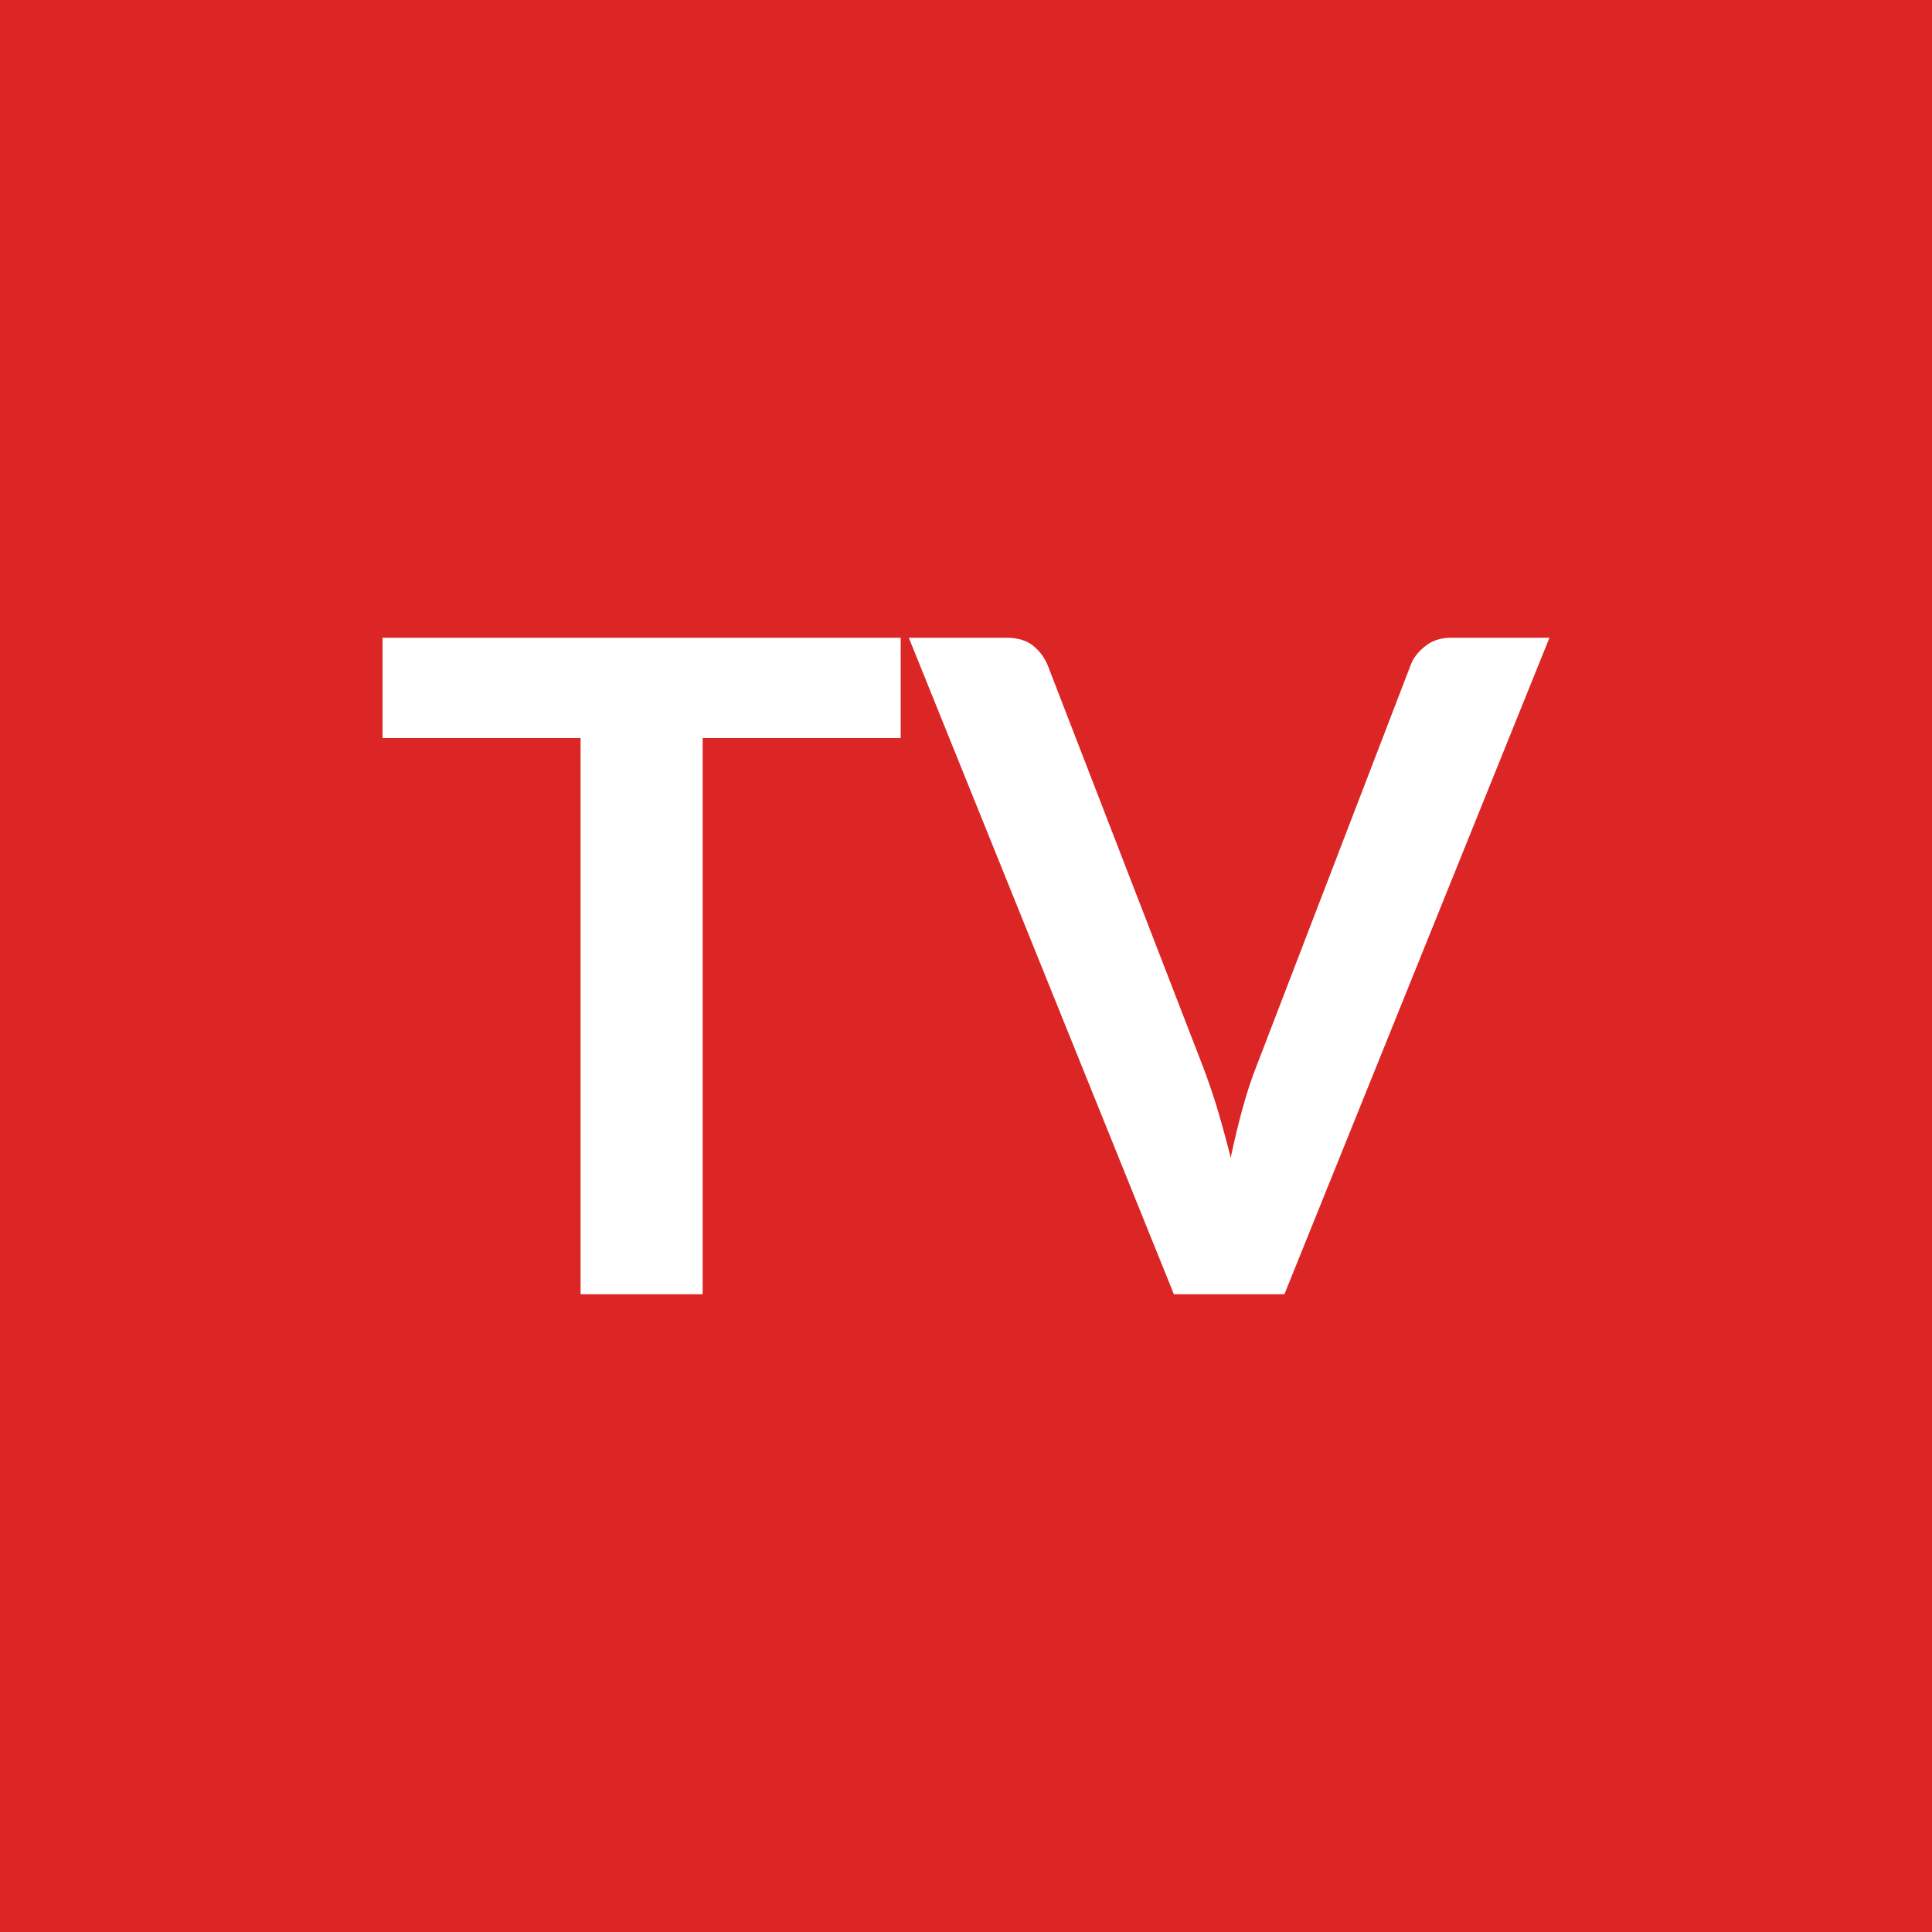
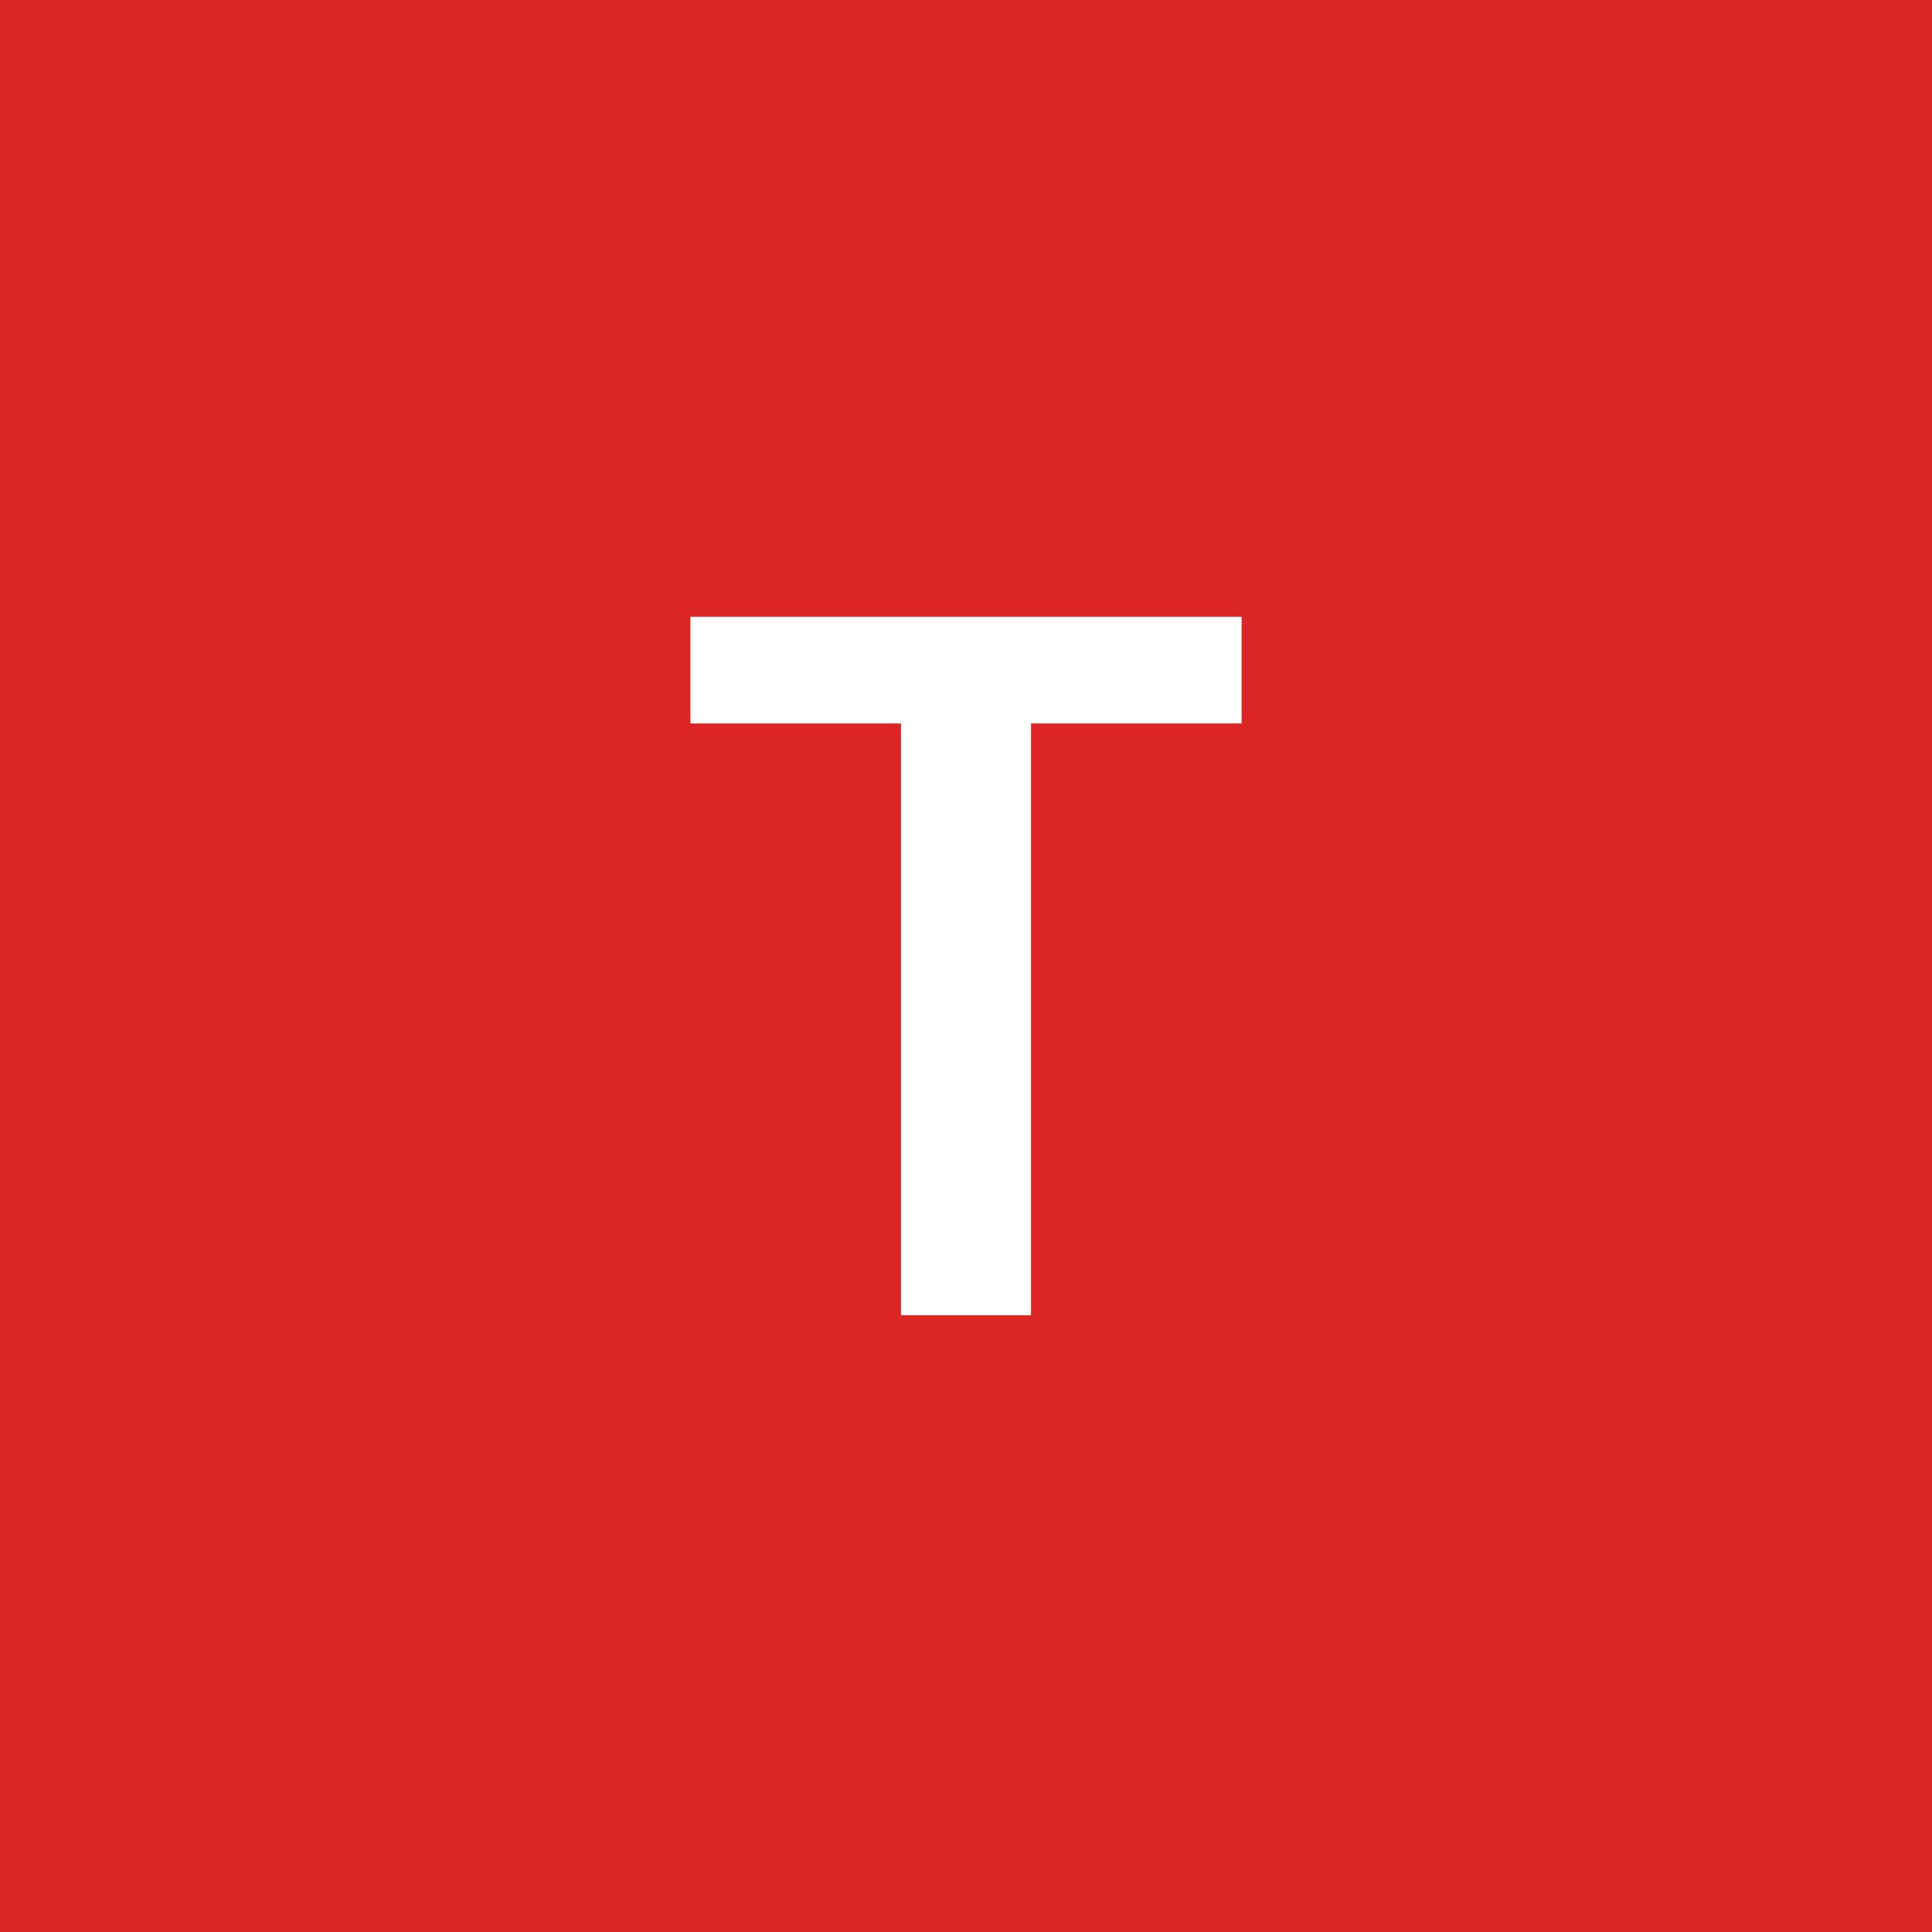
<svg xmlns="http://www.w3.org/2000/svg" width="100" height="100" viewBox="0 0 100 100">
  <rect width="100%" height="100%" fill="#dc2626" />
-   <path fill="#ffffff" d="M46.62 33.01v5.19H36.37v28.79h-6.32V38.2H19.8v-5.19zm28.48 0h5.1L66.48 66.99h-5.72L47.04 33.01h5.08q.82 0 1.34.4.51.4.77 1.03l8.02 20.73q.39 1.01.76 2.22.36 1.21.69 2.53.28-1.32.61-2.53t.73-2.22l7.97-20.73q.19-.54.74-.98.55-.45 1.35-.45" />
+   <path fill="#ffffff" d="M64.265 31.925v5.52h-10.9v30.63h-6.73v-30.63h-10.9v-5.52z" />
</svg>
